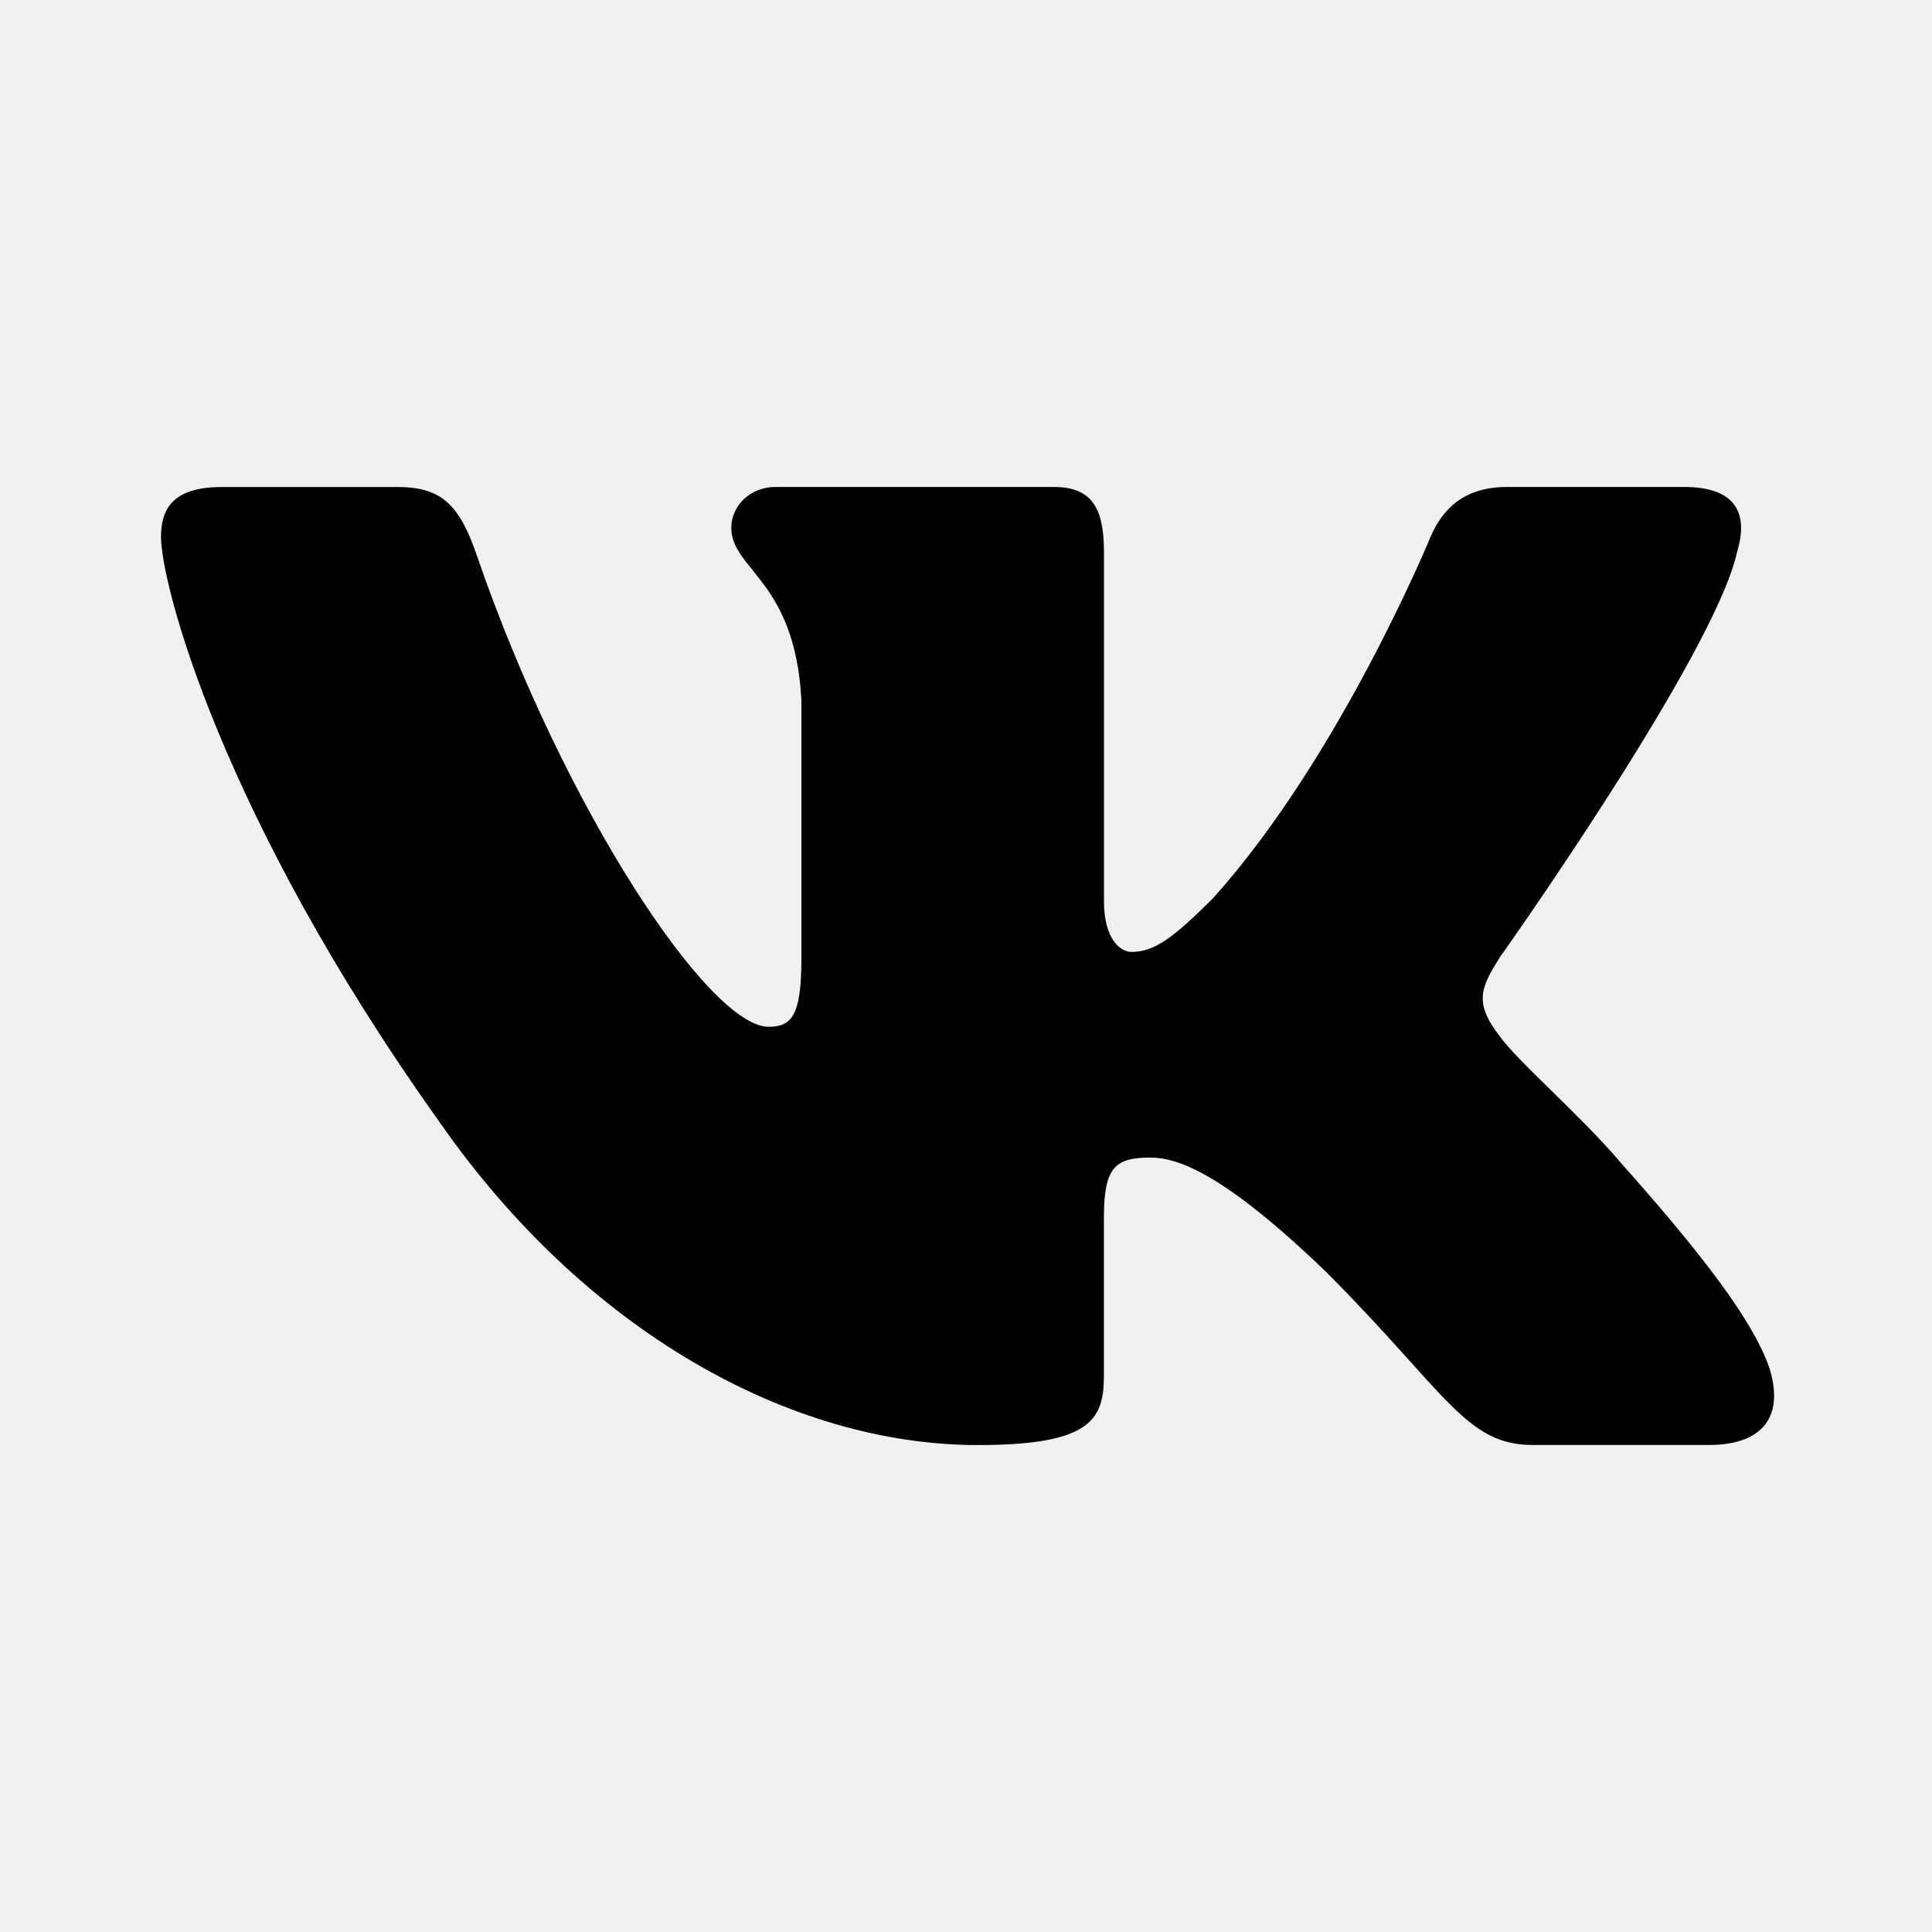
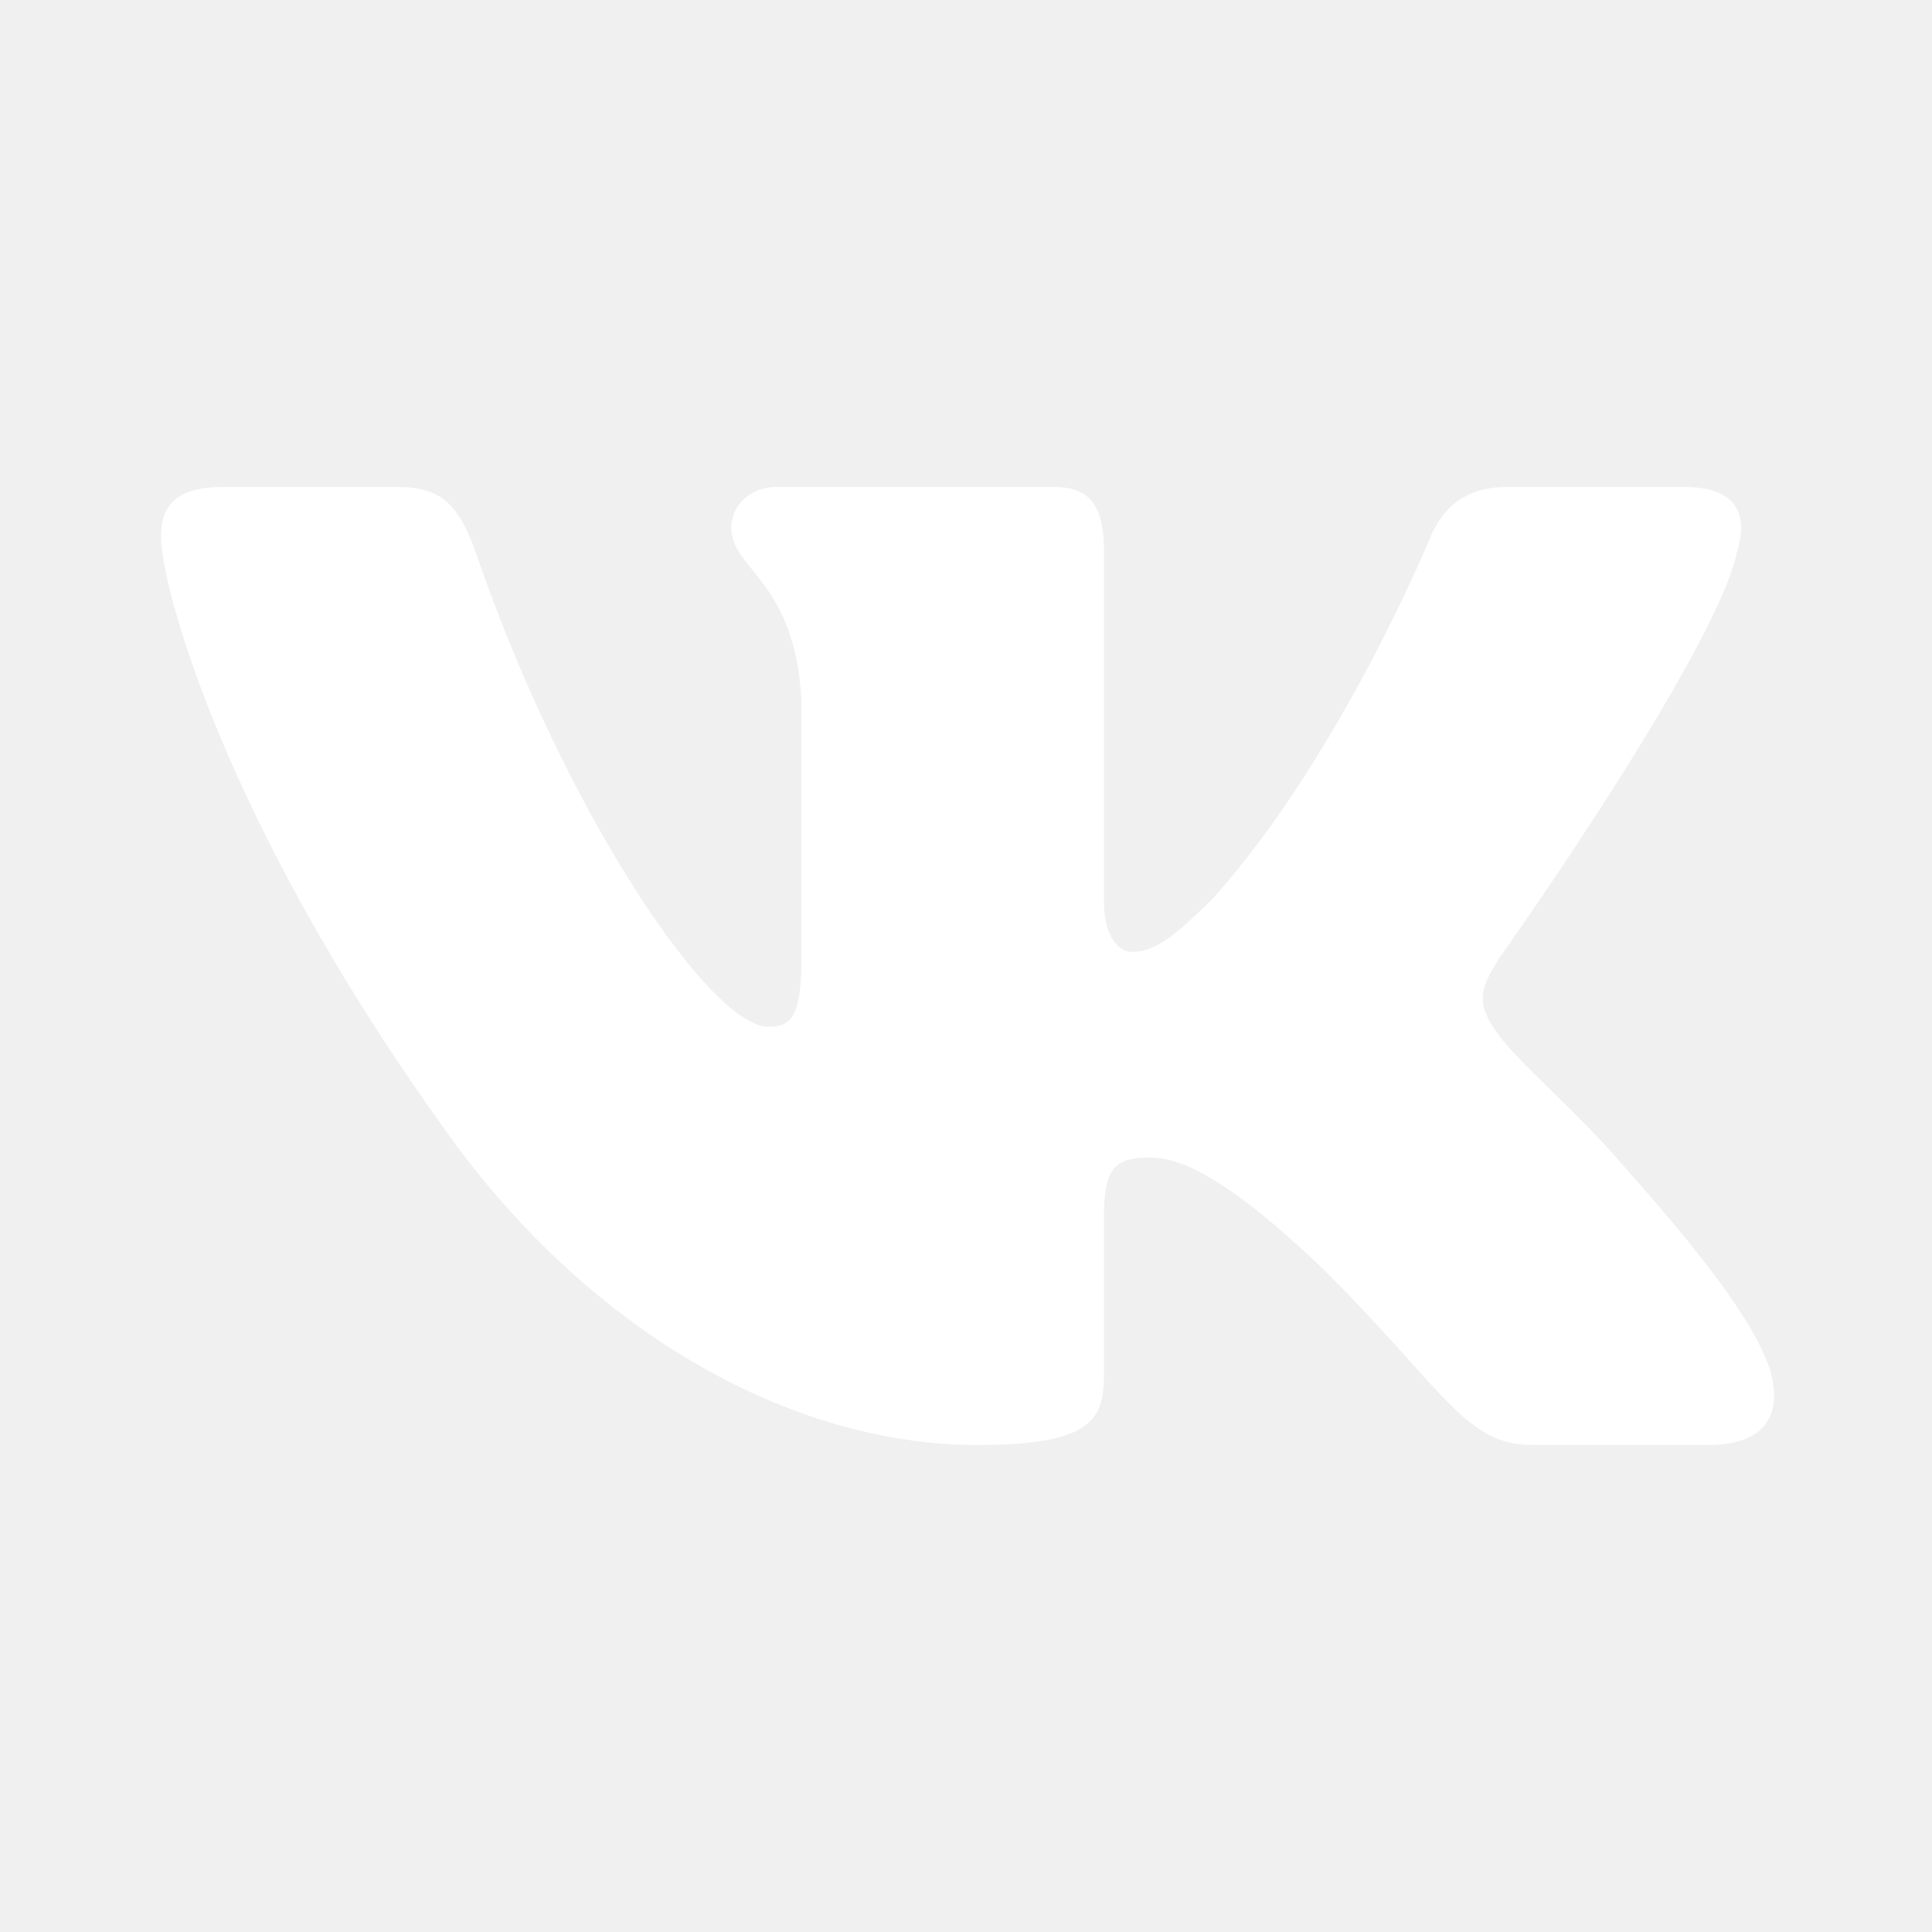
<svg xmlns="http://www.w3.org/2000/svg" width="24" height="24" viewBox="0 0 24 24">
-   <path d="M21.579,6.855c0.14-0.465,0-0.806-0.662-0.806h-2.193c-0.558,0-0.813,0.295-0.953,0.619c0,0-1.115,2.719-2.695,4.482 c-0.51,0.513-0.743,0.675-1.021,0.675c-0.139,0-0.341-0.162-0.341-0.627V6.855c0-0.558-0.161-0.806-0.626-0.806H9.642 c-0.348,0-0.558,0.258-0.558,0.504c0,0.528,0.79,0.65,0.871,2.138v3.228c0,0.707-0.127,0.836-0.407,0.836 c-0.743,0-2.551-2.729-3.624-5.853C5.715,6.295,5.504,6.05,4.944,6.05H2.752C2.125,6.05,2,6.345,2,6.669 c0,0.582,0.743,3.462,3.461,7.271c1.812,2.601,4.363,4.011,6.687,4.011c1.393,0,1.565-0.313,1.565-0.853v-1.966 c0-0.626,0.133-0.752,0.574-0.752c0.324,0,0.882,0.164,2.183,1.417c1.486,1.486,1.732,2.153,2.567,2.153h2.192 c0.626,0,0.939-0.313,0.759-0.931c-0.197-0.615-0.907-1.51-1.849-2.569c-0.512-0.604-1.277-1.254-1.51-1.579 c-0.325-0.419-0.231-0.604,0-0.976C18.63,11.896,21.301,8.134,21.579,6.855z" />
+   <path fill="white" d="M21.579,6.855c0.14-0.465,0-0.806-0.662-0.806h-2.193c-0.558,0-0.813,0.295-0.953,0.619c0,0-1.115,2.719-2.695,4.482 c-0.51,0.513-0.743,0.675-1.021,0.675c-0.139,0-0.341-0.162-0.341-0.627V6.855c0-0.558-0.161-0.806-0.626-0.806H9.642 c-0.348,0-0.558,0.258-0.558,0.504c0,0.528,0.79,0.65,0.871,2.138v3.228c0,0.707-0.127,0.836-0.407,0.836 c-0.743,0-2.551-2.729-3.624-5.853C5.715,6.295,5.504,6.05,4.944,6.05H2.752C2.125,6.05,2,6.345,2,6.669 c0,0.582,0.743,3.462,3.461,7.271c1.812,2.601,4.363,4.011,6.687,4.011c1.393,0,1.565-0.313,1.565-0.853v-1.966 c0-0.626,0.133-0.752,0.574-0.752c0.324,0,0.882,0.164,2.183,1.417c1.486,1.486,1.732,2.153,2.567,2.153h2.192 c0.626,0,0.939-0.313,0.759-0.931c-0.197-0.615-0.907-1.51-1.849-2.569c-0.512-0.604-1.277-1.254-1.51-1.579 c-0.325-0.419-0.231-0.604,0-0.976C18.63,11.896,21.301,8.134,21.579,6.855z" />
</svg>
